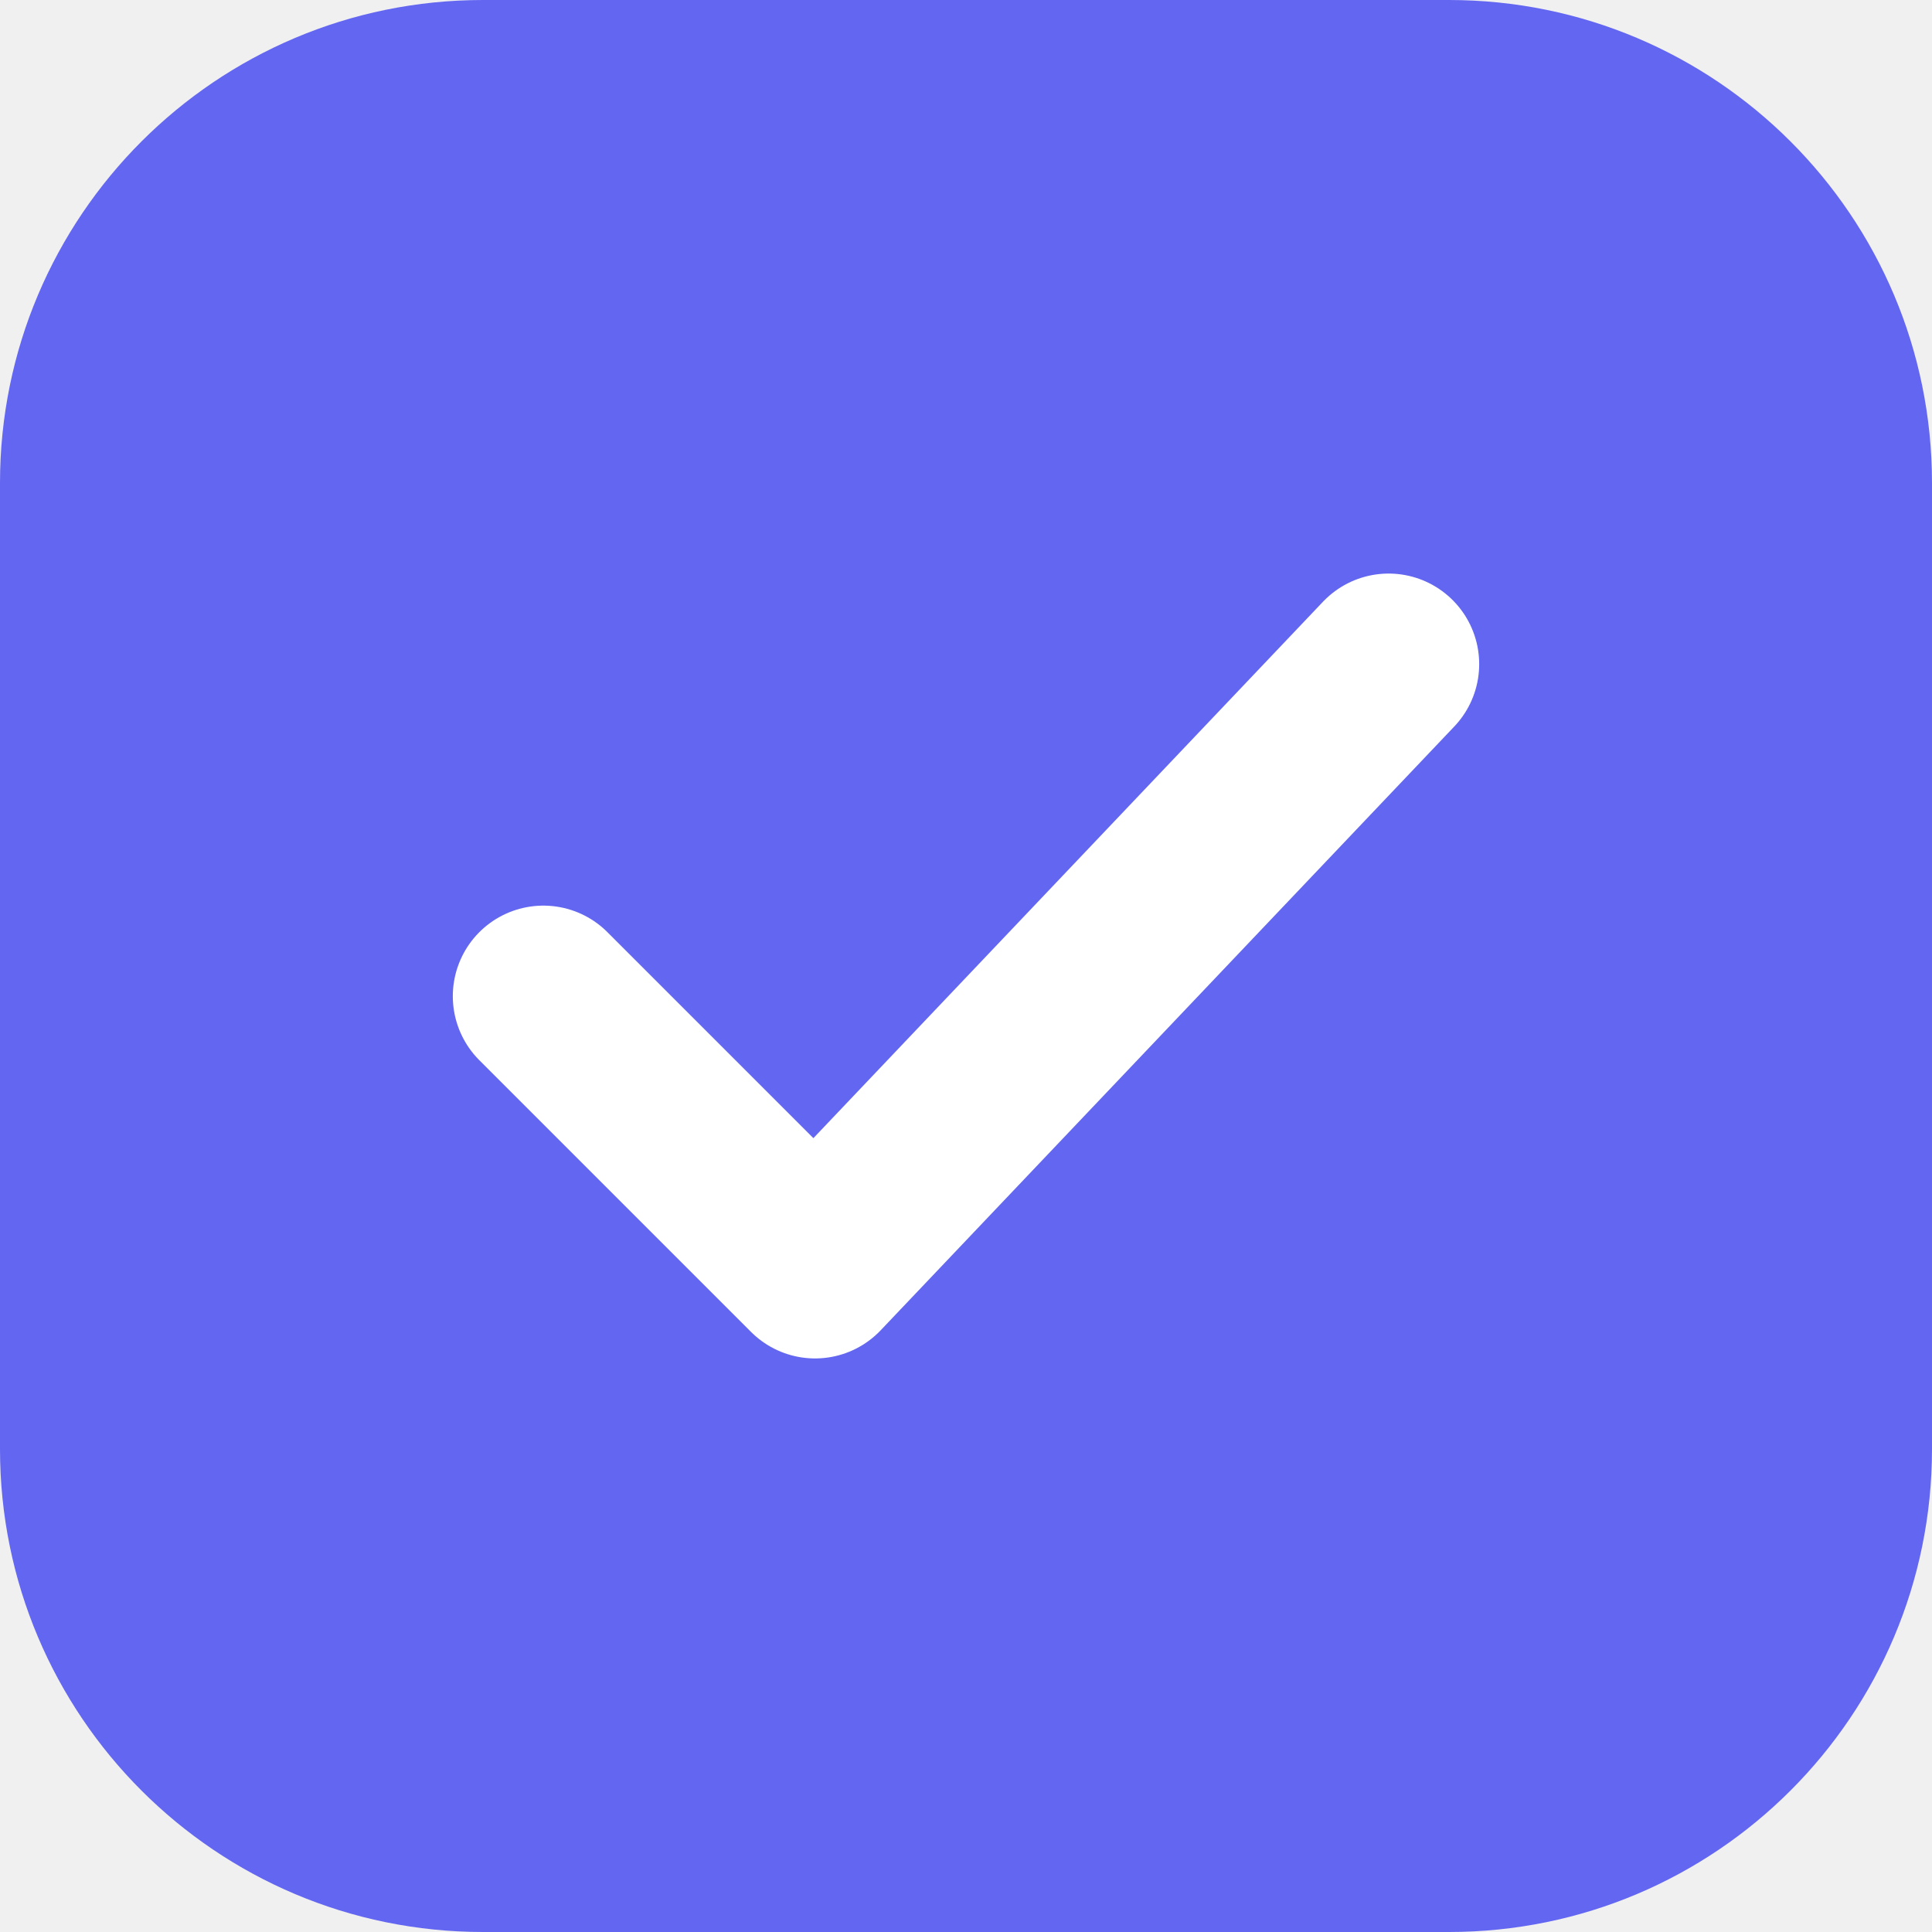
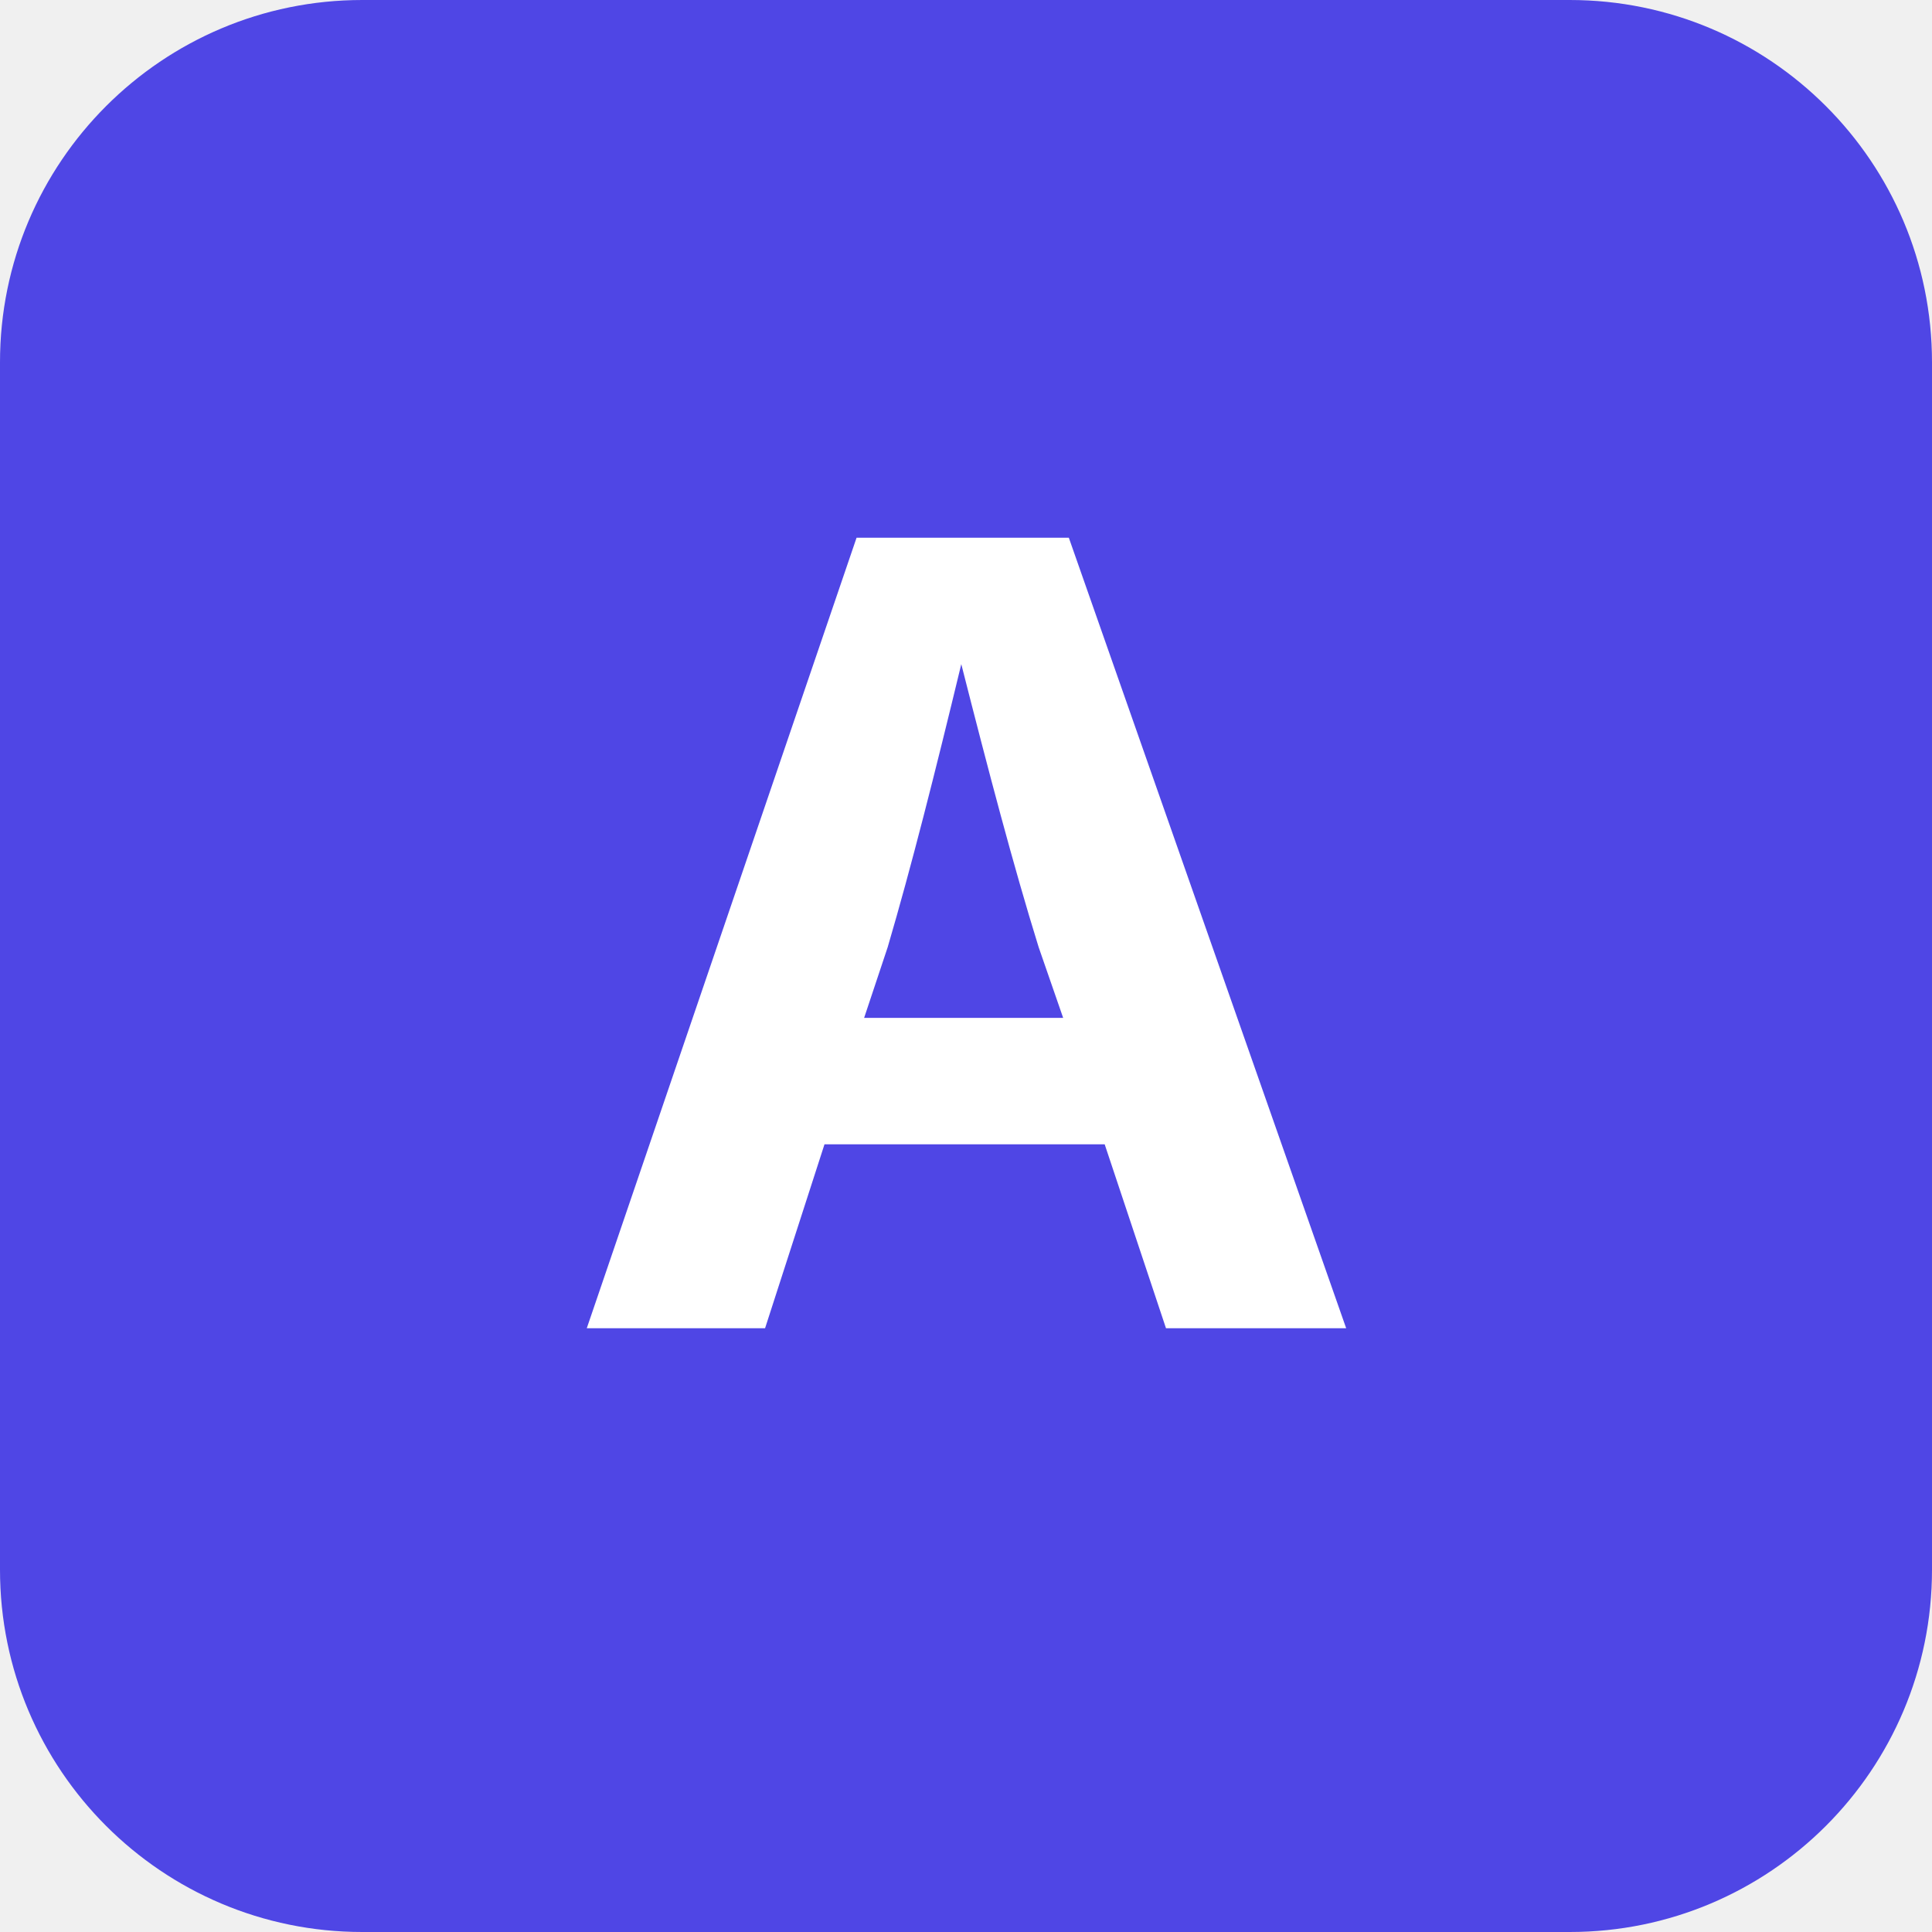
<svg xmlns="http://www.w3.org/2000/svg" width="32" height="32" viewBox="0 0 32 32">
-   <rect width="32" height="32" rx="8" fill="#6366f1" />
-   <path d="M9 16.5L13.5 21L23 11" stroke="white" stroke-width="3" stroke-linecap="round" stroke-linejoin="round" fill="none" />
+   <rect width="32" height="32" rx="6" fill="#4f46e5" />
+   <text x="16" y="22" font-family="Inter, sans-serif" font-size="18" font-weight="bold" text-anchor="middle" fill="white">A</text>
</svg>
